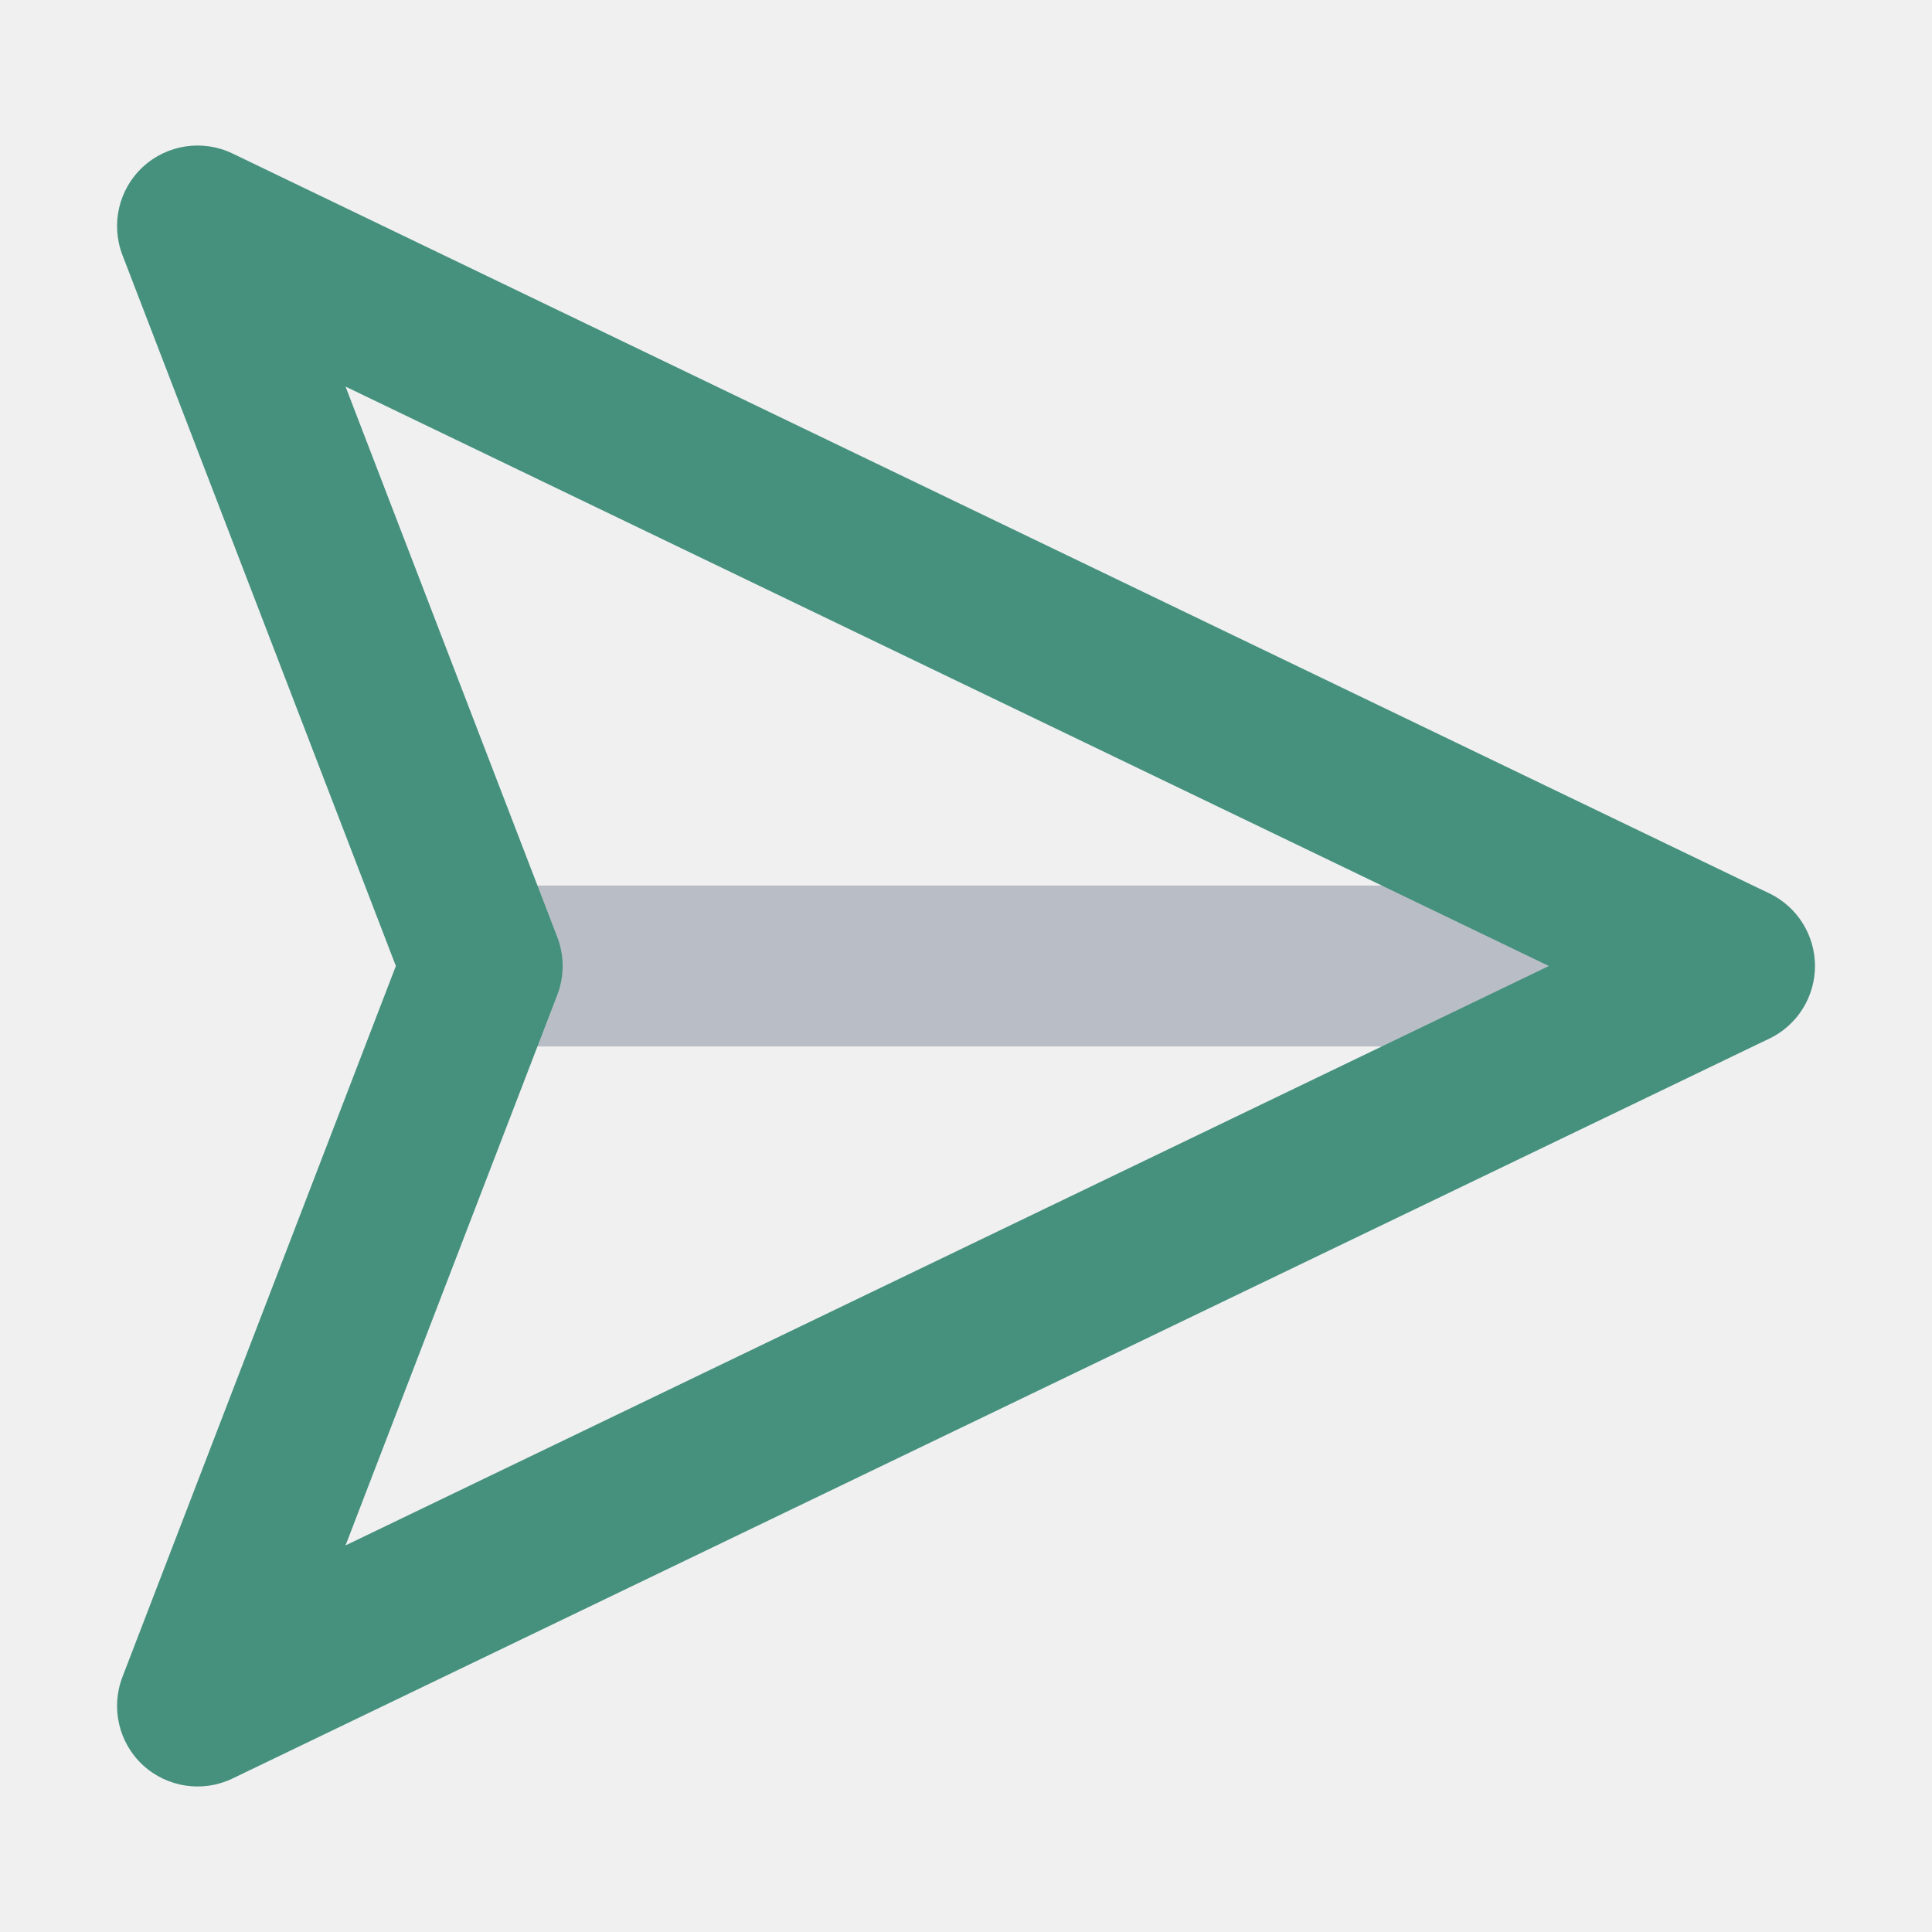
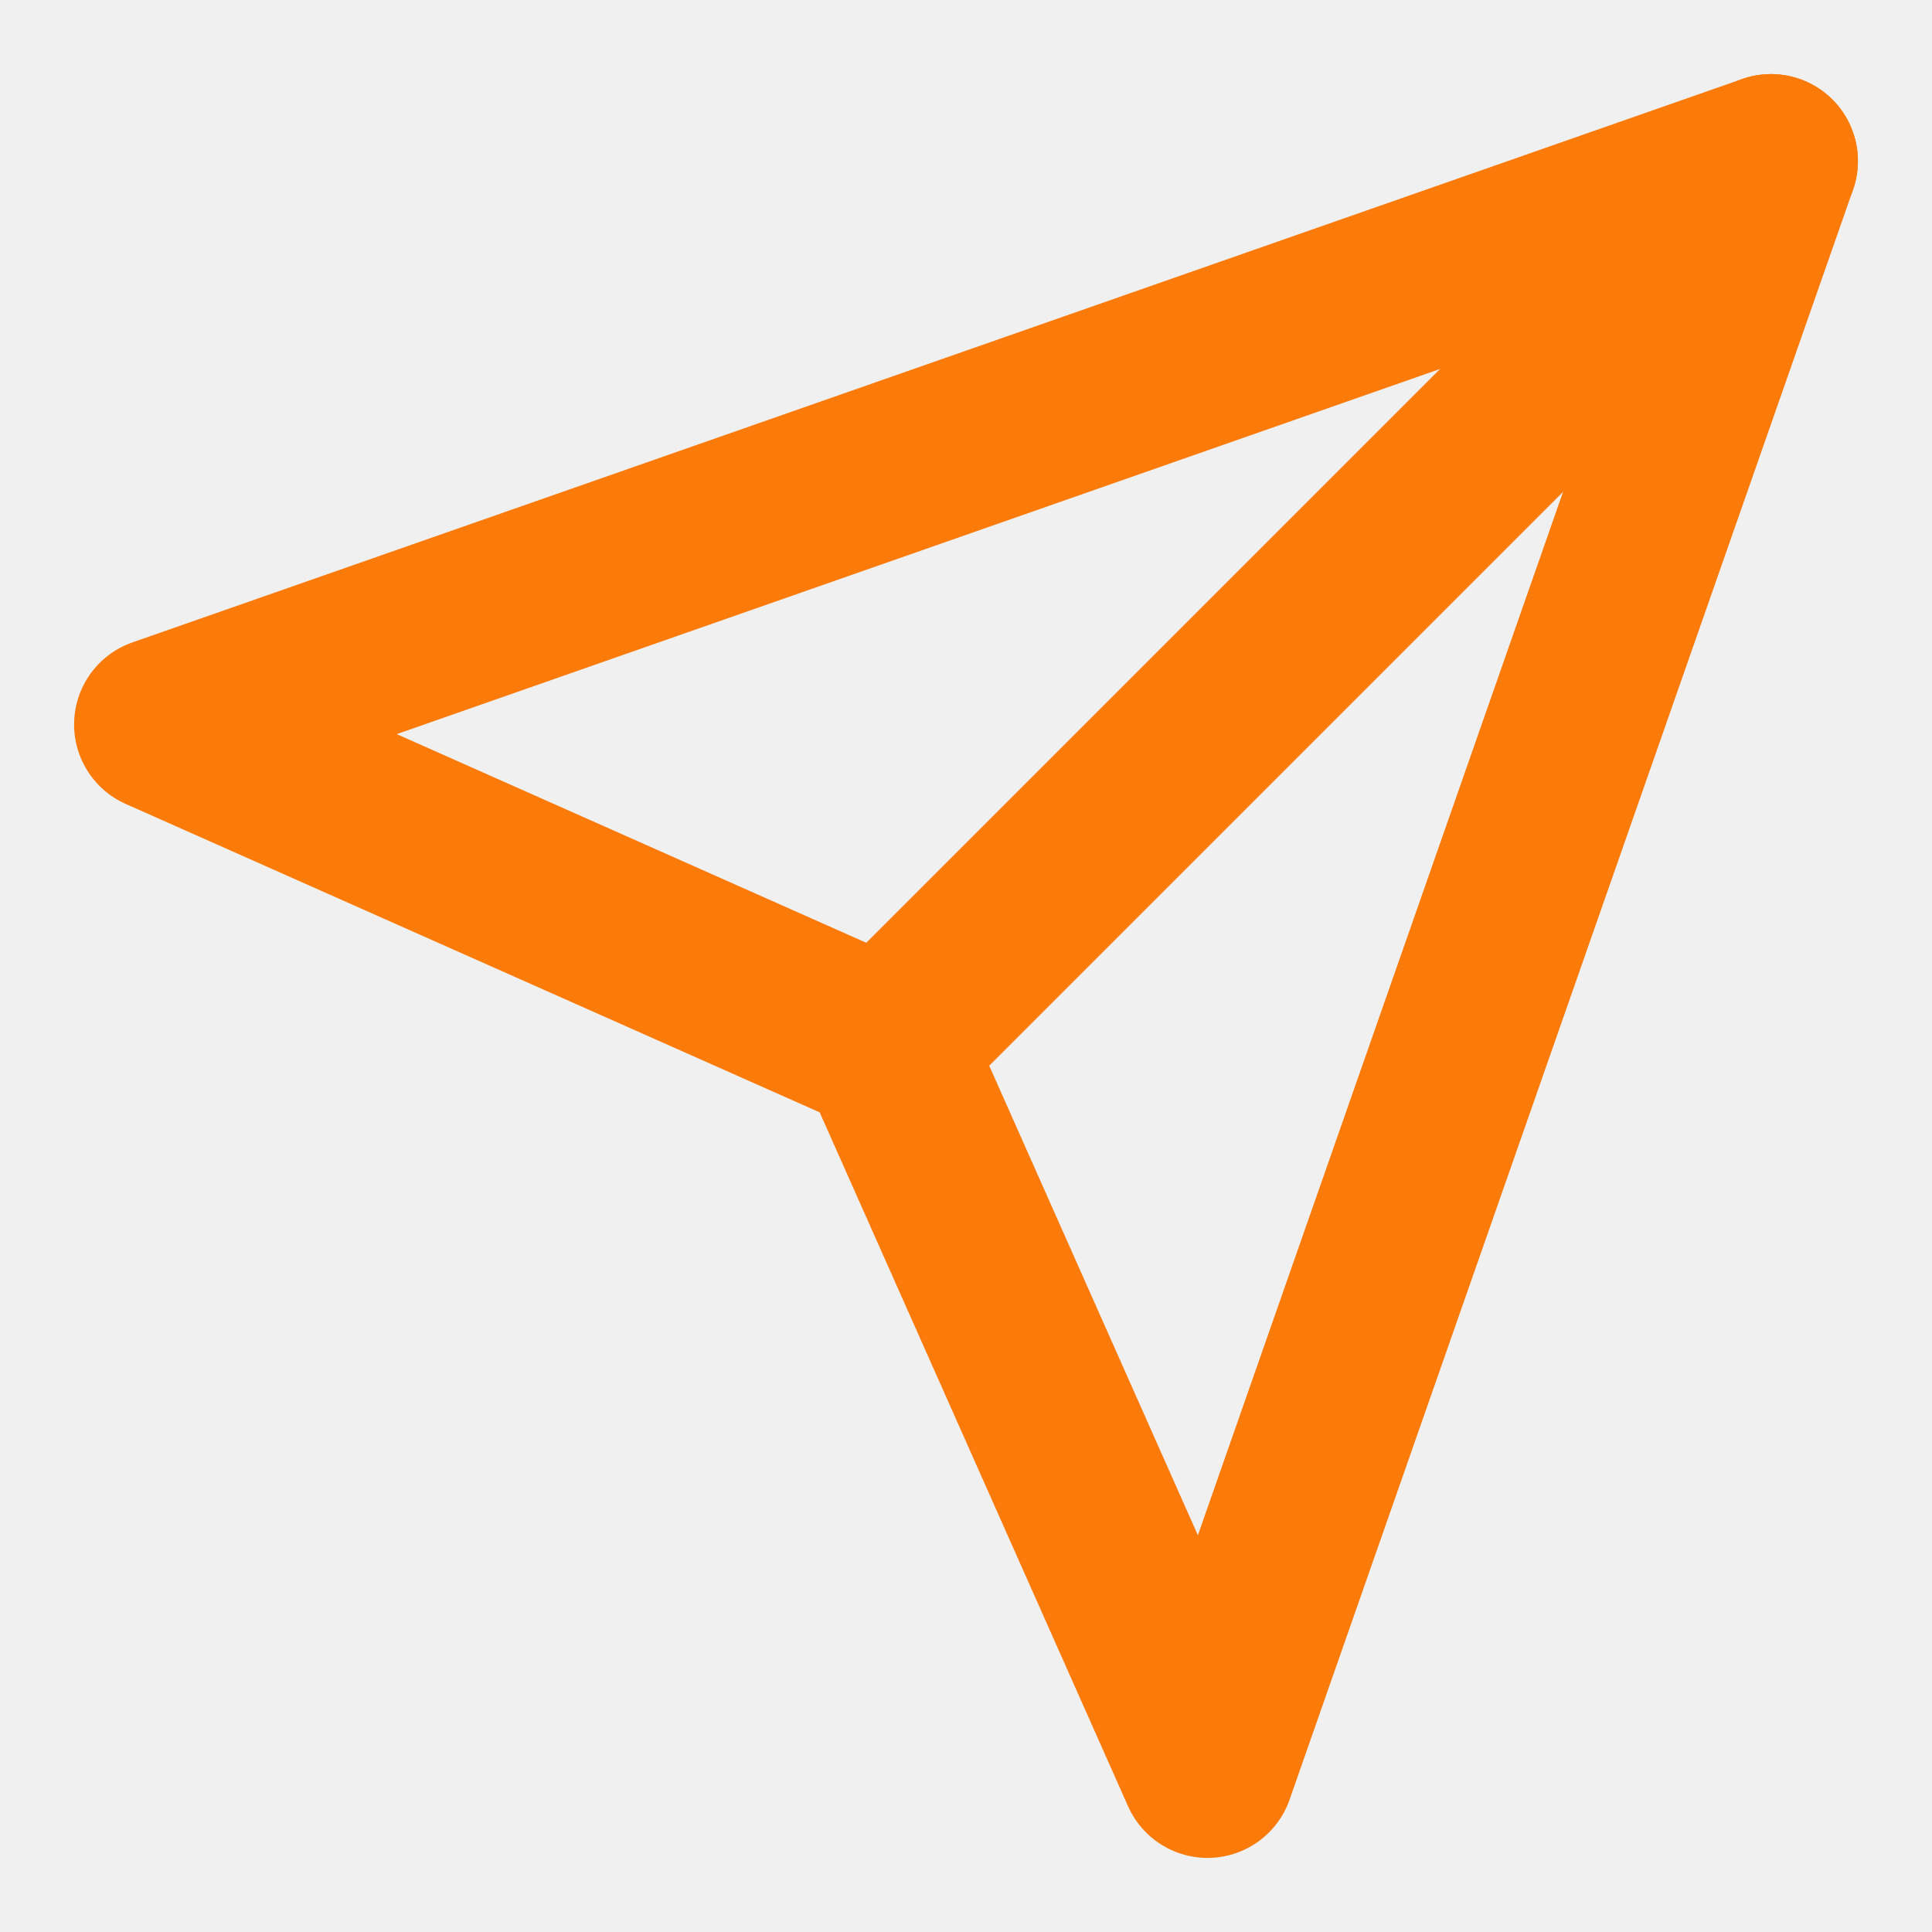
<svg xmlns="http://www.w3.org/2000/svg" width="20" height="20" viewBox="0 0 20 20" fill="none">
-   <path fill-rule="evenodd" clip-rule="evenodd" d="M18.788 10C18.788 10.46 18.415 10.833 17.955 10.833H4.991C4.531 10.833 4.158 10.46 4.158 10C4.158 9.54 4.531 9.167 4.991 9.167H17.955C18.415 9.167 18.788 9.54 18.788 10Z" fill="#B9BEC6" />
-   <path fill-rule="evenodd" clip-rule="evenodd" d="M18.788 10C18.788 10.32 18.605 10.612 18.317 10.751L2.407 18.411C2.099 18.559 1.732 18.505 1.48 18.273C1.229 18.042 1.145 17.68 1.267 17.361L4.098 10L1.267 2.639C1.145 2.32 1.229 1.958 1.48 1.727C1.732 1.495 2.099 1.441 2.407 1.589L18.317 9.249C18.605 9.388 18.788 9.68 18.788 10ZM3.577 4.002L5.769 9.701C5.843 9.893 5.843 10.107 5.769 10.299L3.577 15.998L16.034 10L3.577 4.002Z" fill="#45917D" />
+   <rect width="20" height="20" fill="white" fill-opacity="0.01" style="mix-blend-mode:multiply" />
+   <path d="M18.333 1.667L9.167 10.833" stroke="#FA7A0A" stroke-width="1.8" stroke-linecap="round" stroke-linejoin="round" />
+   <path d="M12.5 18.333L18.333 1.667L1.667 7.5L9.167 10.833L12.5 18.333Z" stroke="#FA7A0A" stroke-width="1.8" stroke-linecap="round" stroke-linejoin="round" />
</svg>
